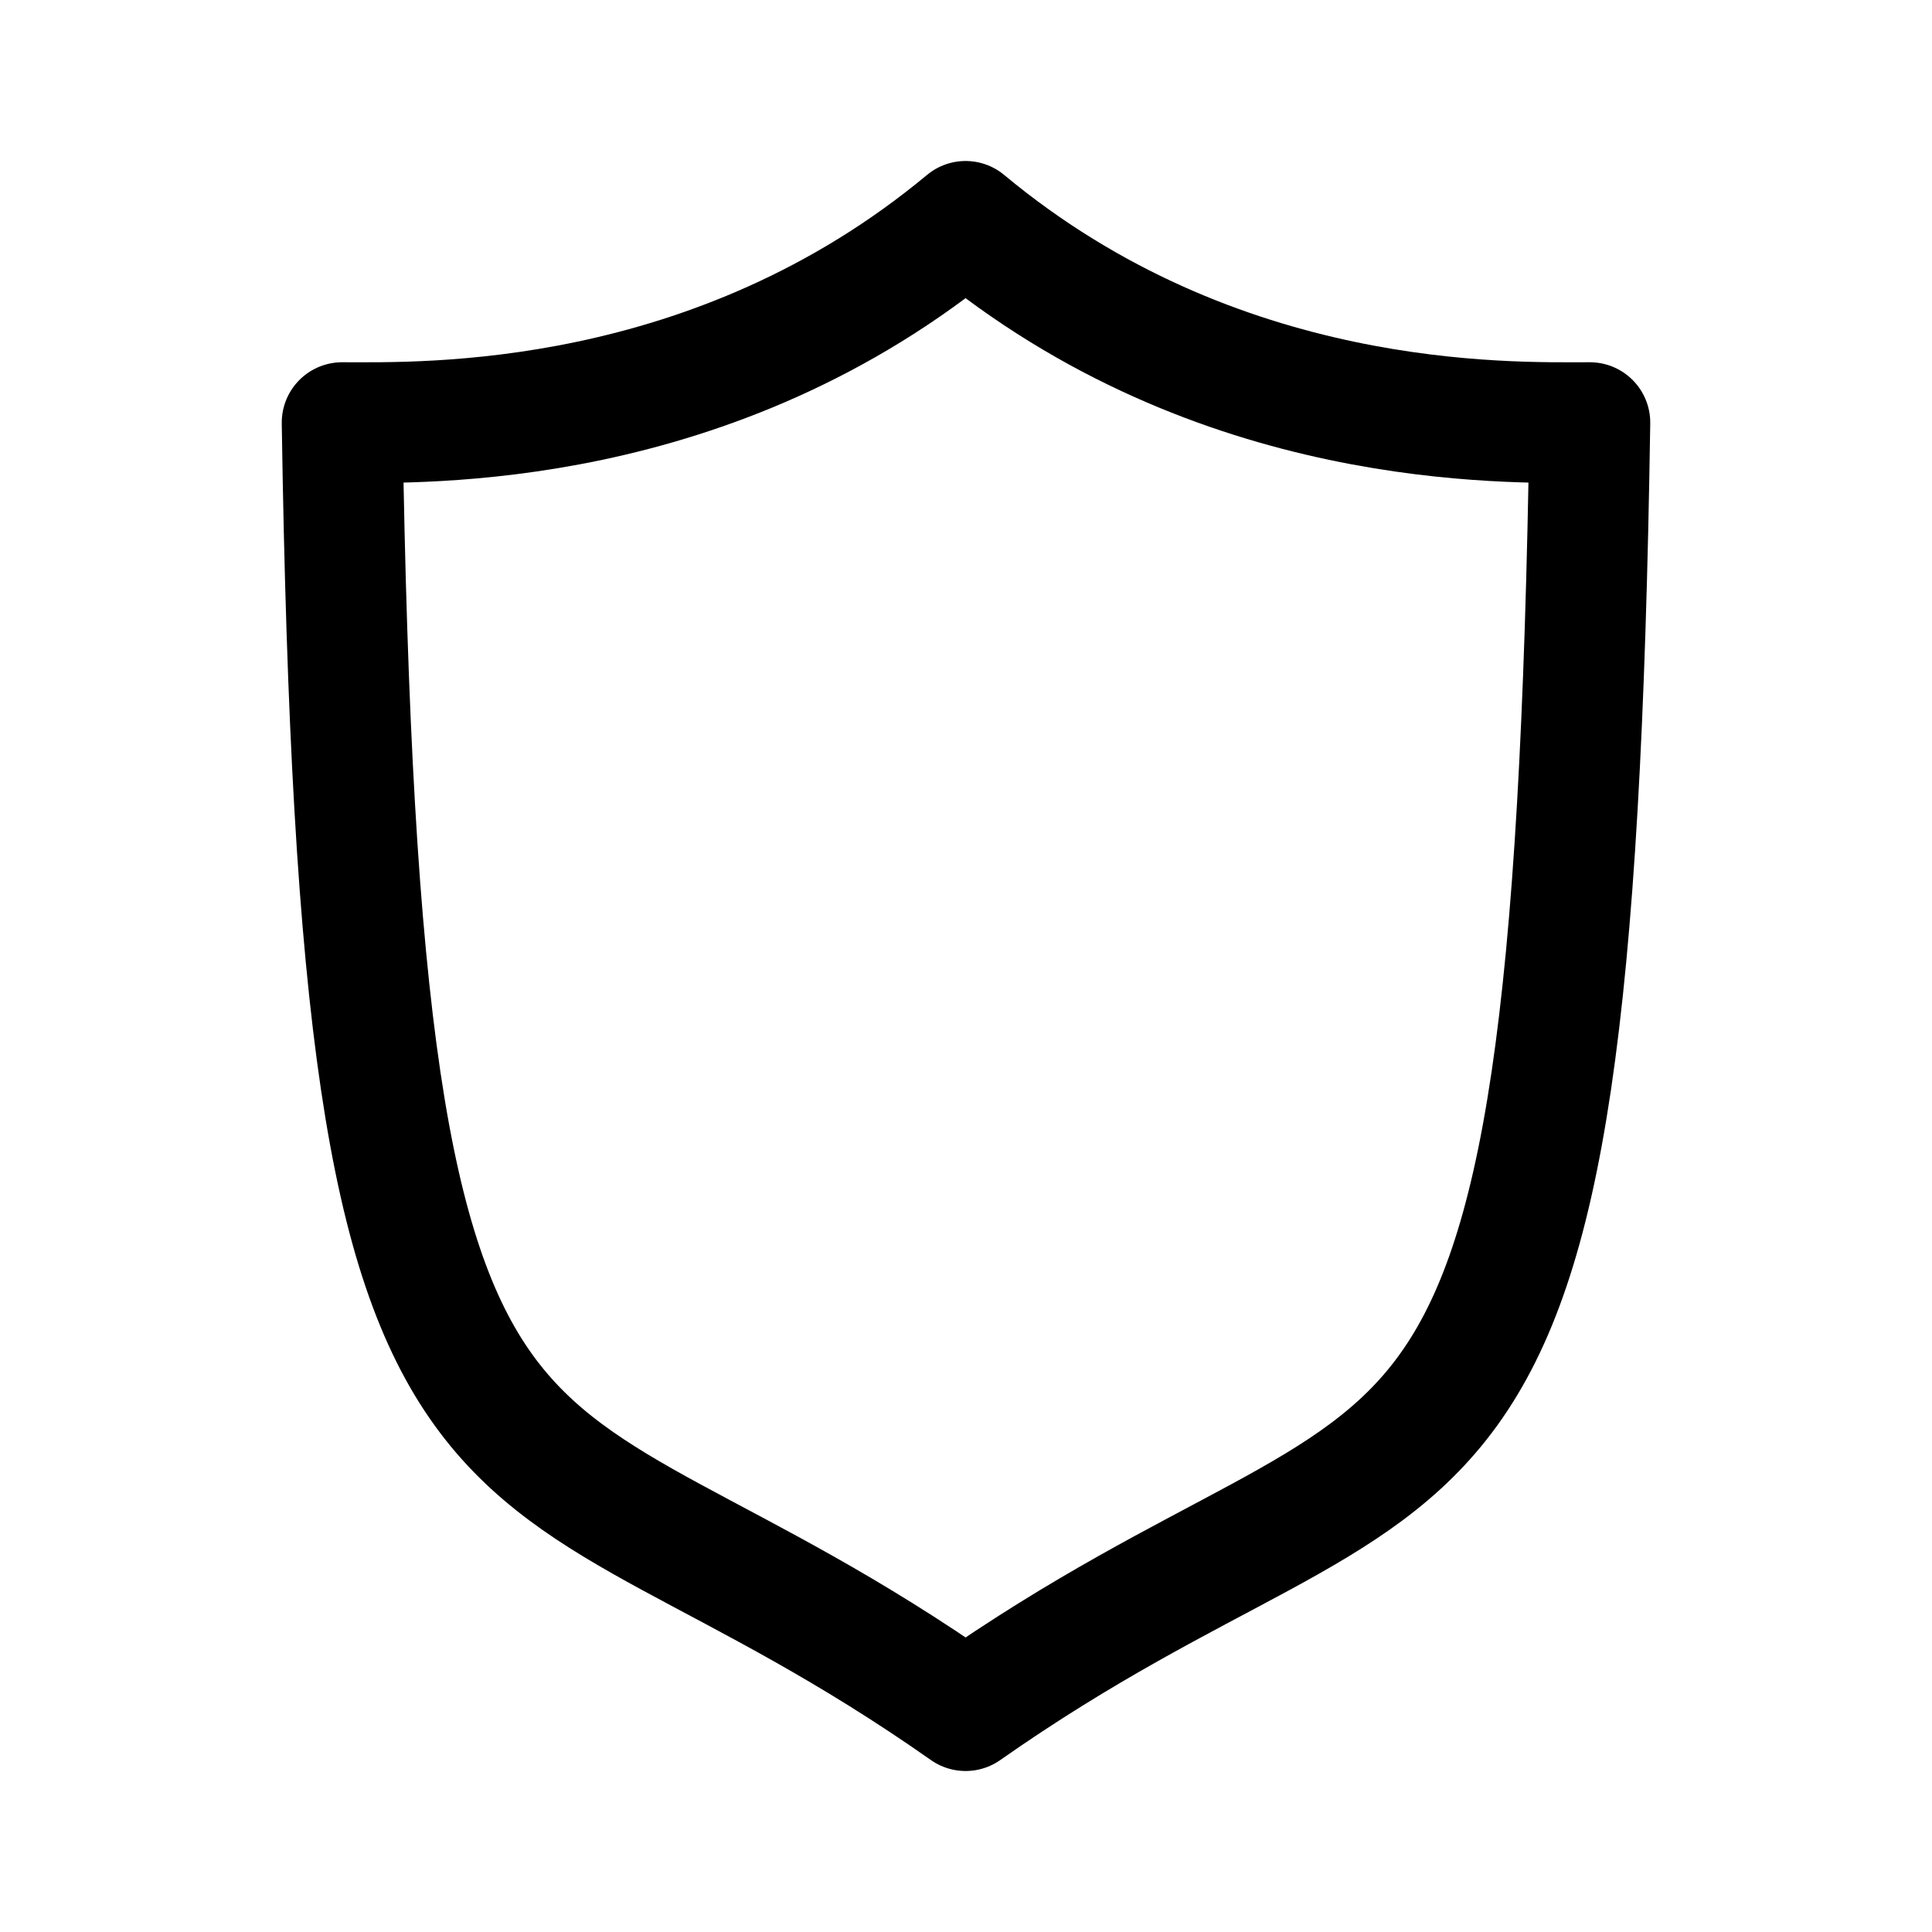
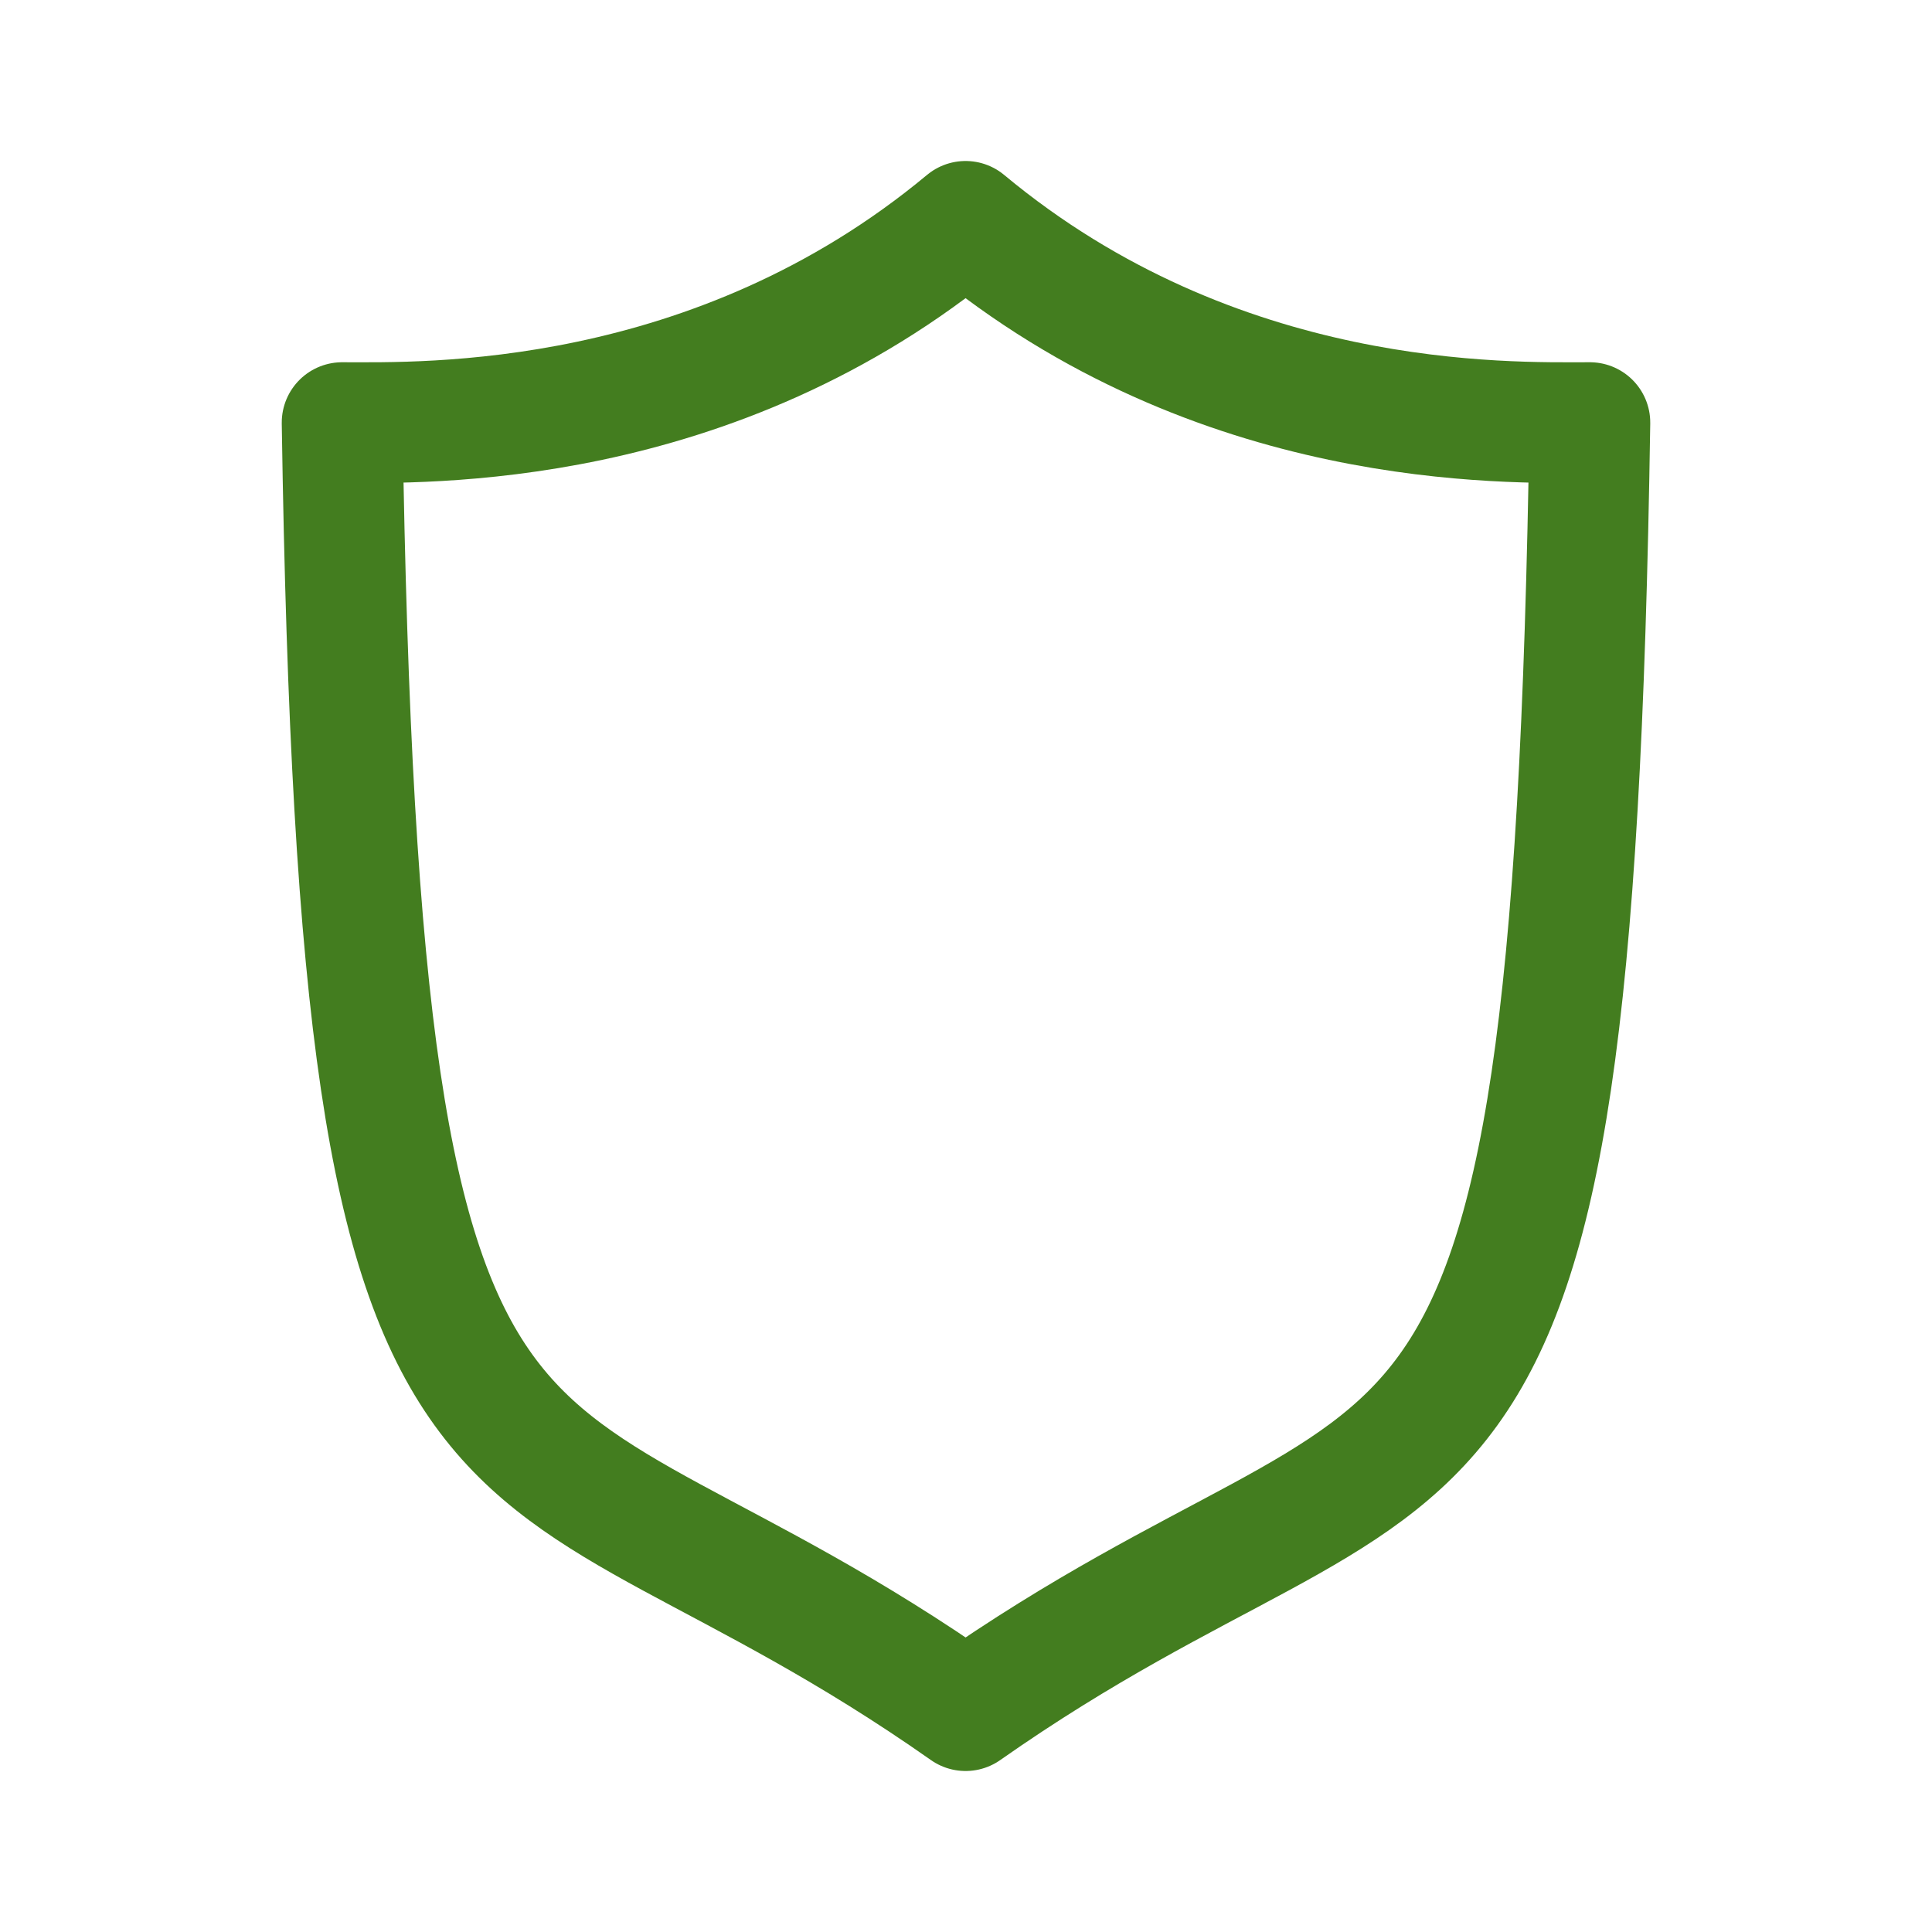
<svg xmlns="http://www.w3.org/2000/svg" width="800px" height="800px" viewBox="0 0 192 192" fill="none">
-   <path stroke="#000000" stroke-linecap="round" stroke-linejoin="round" stroke-miterlimit="10" stroke-width="12" d="M95.958 22C121.031 42.867 149.785 42 158 42c-1.797 118.676-15 95-62.042 128C49 137 35.798 160.676 34 42c8.13 0 36.883.867 61.958-20Z" />
+   <path stroke="#437D1F" stroke-linecap="round" stroke-linejoin="round" stroke-miterlimit="10" stroke-width="12" d="M95.958 22C121.031 42.867 149.785 42 158 42c-1.797 118.676-15 95-62.042 128C49 137 35.798 160.676 34 42c8.13 0 36.883.867 61.958-20Z" />
</svg>
